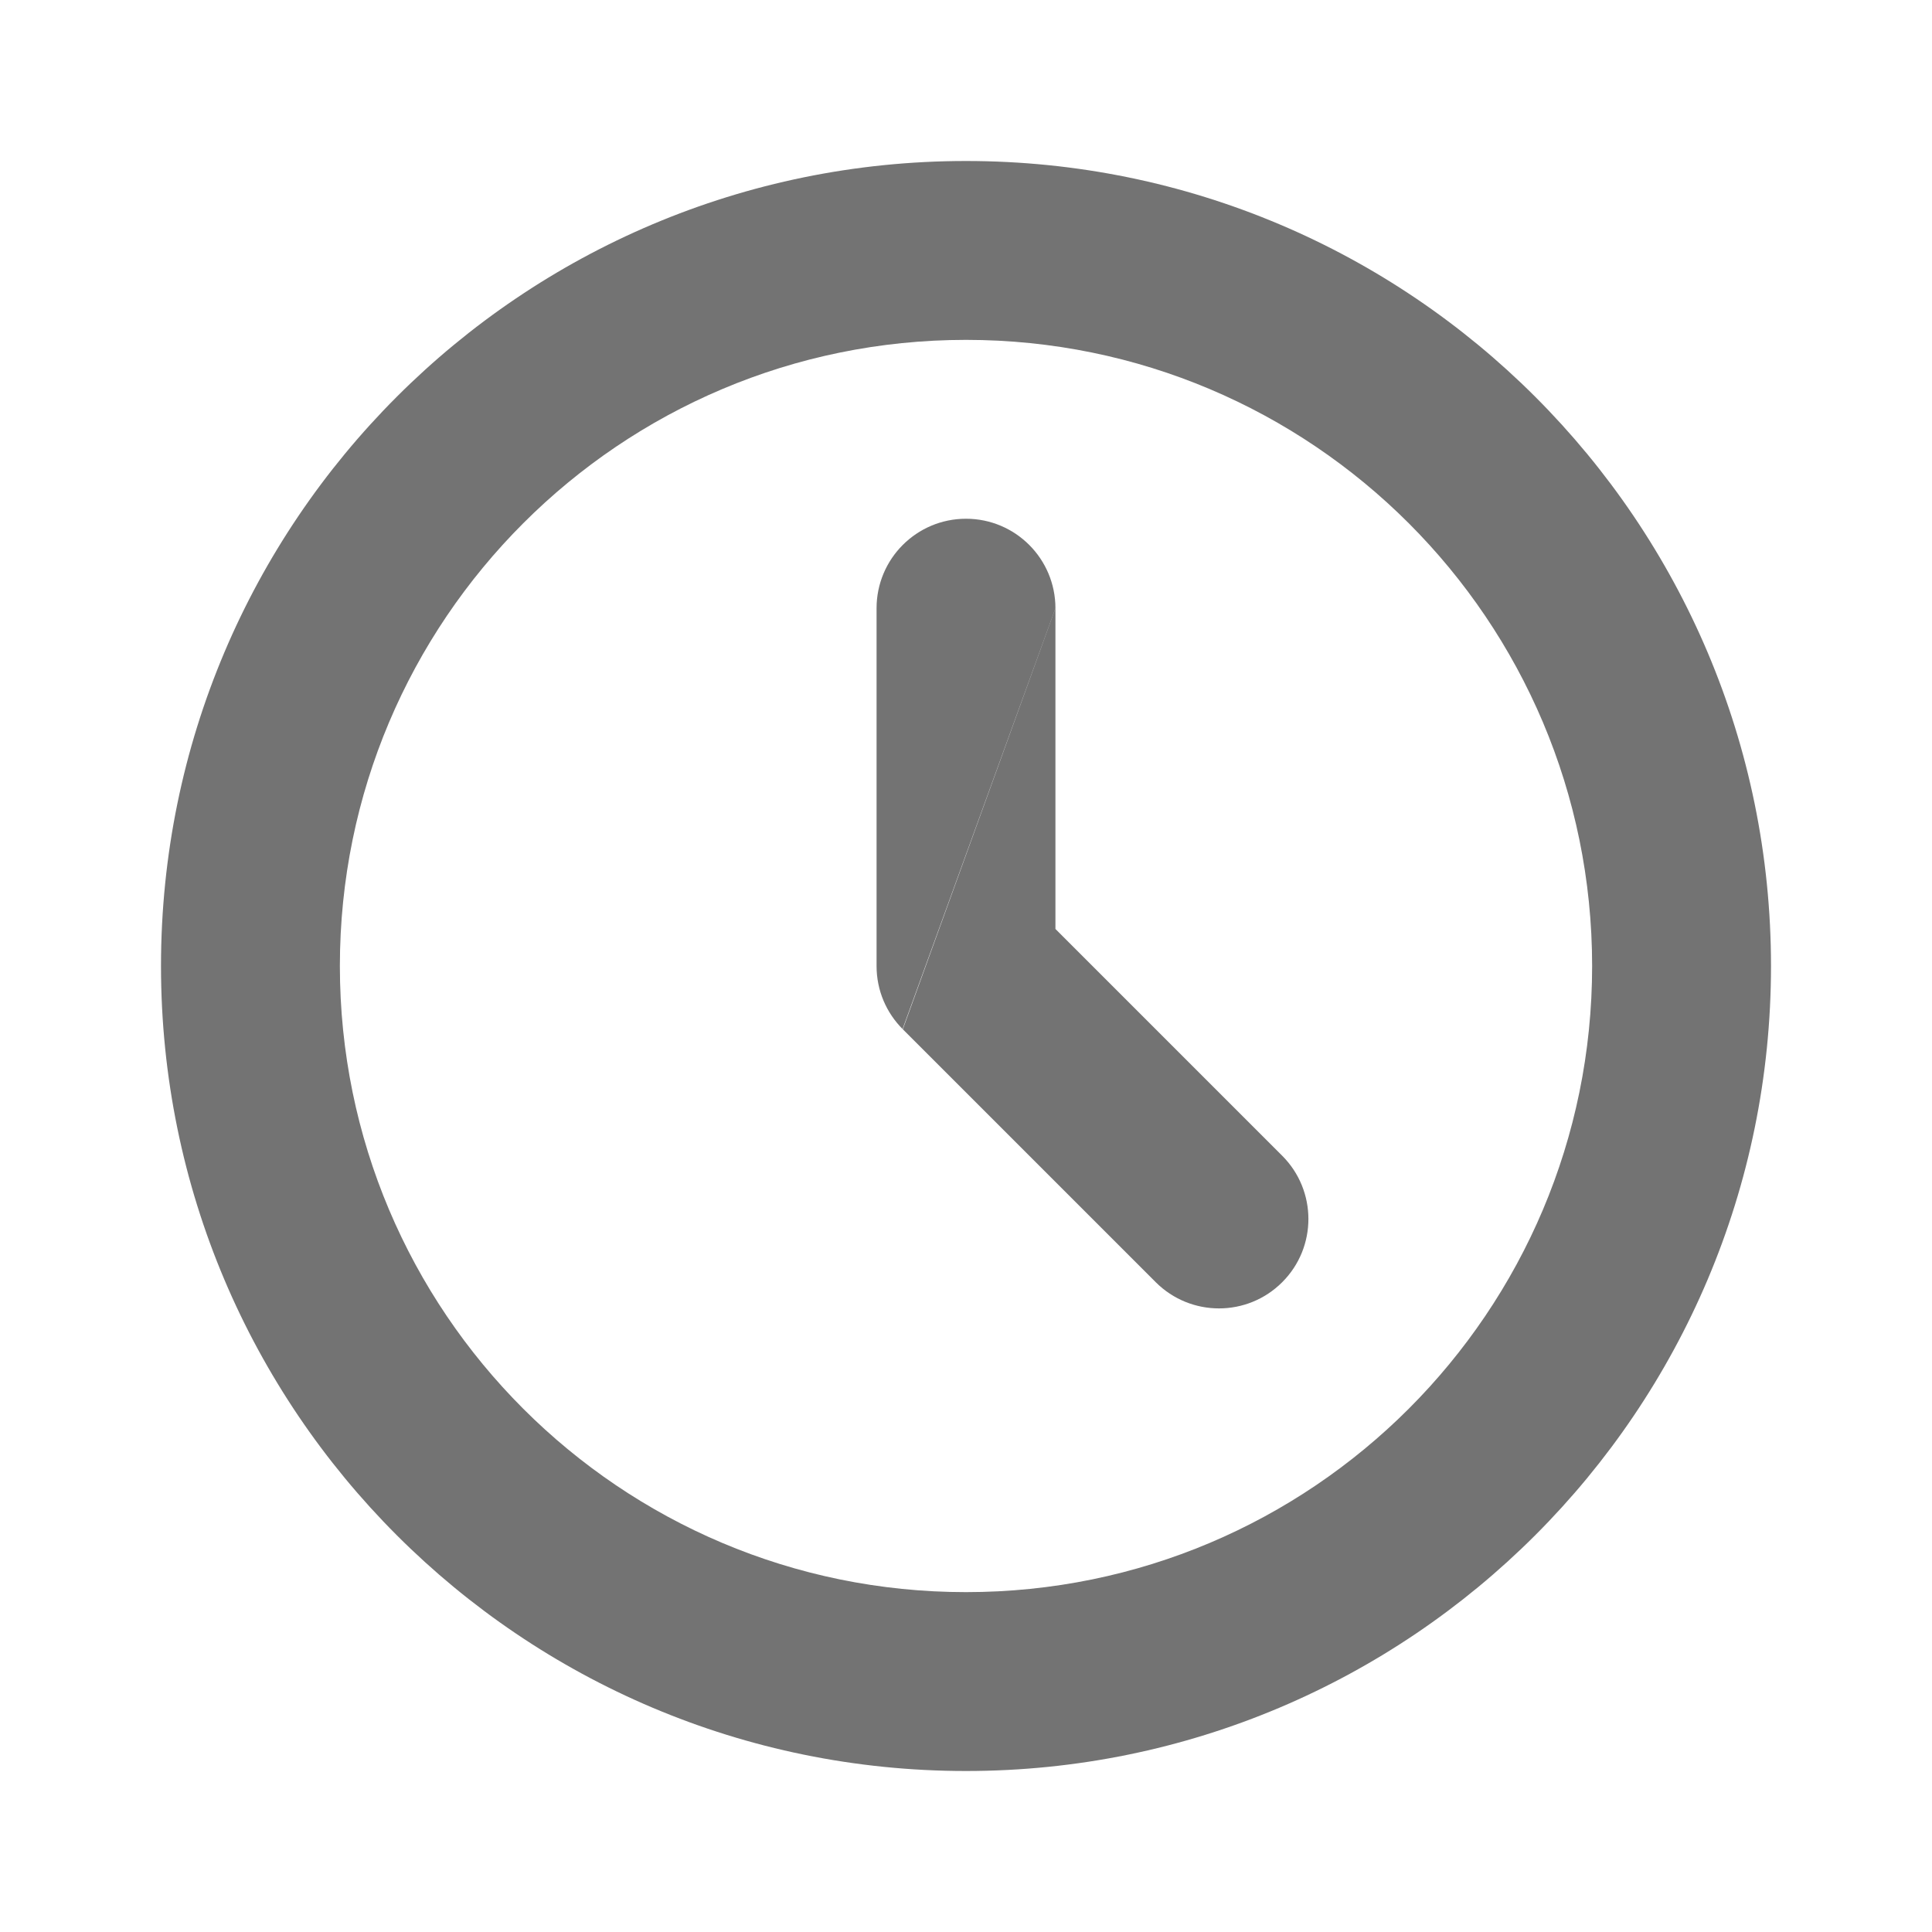
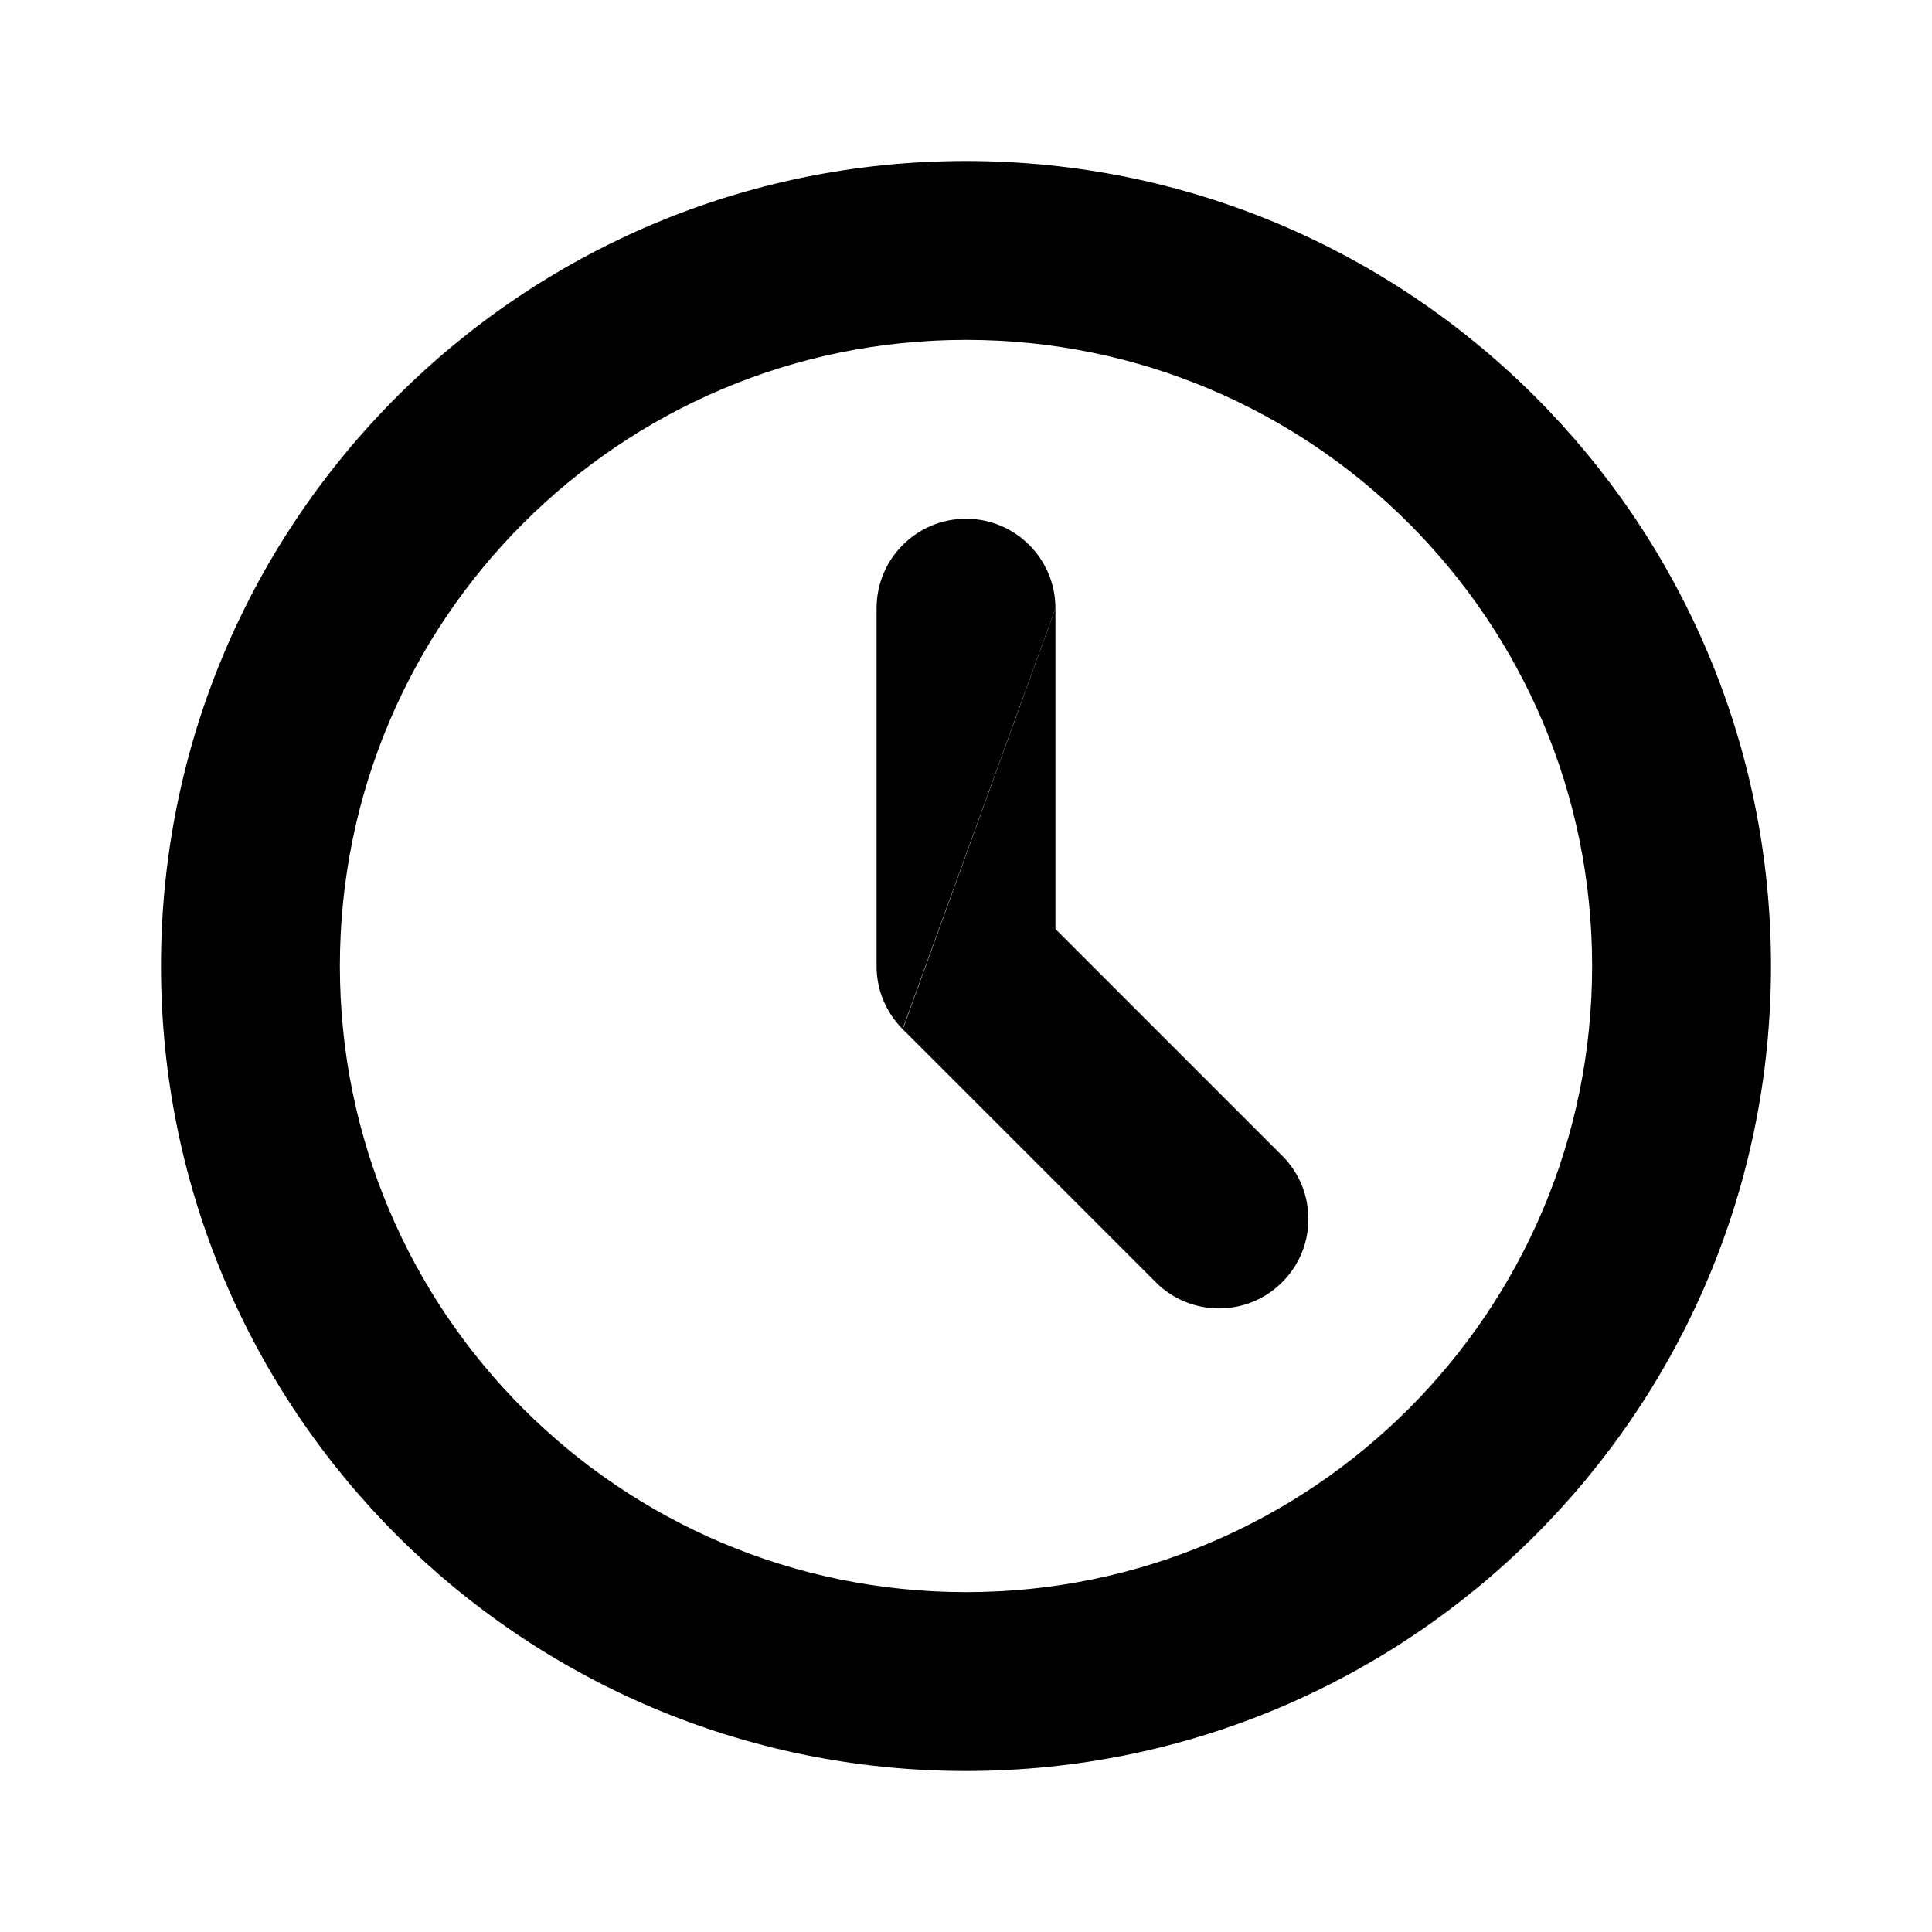
<svg xmlns="http://www.w3.org/2000/svg" viewBox="0 0 24 24" fill="none">
-   <path d="M12 6.444C12.614 6.444 13.111 6.942 13.111 7.556L11.212 12.783C11.012 12.582 10.889 12.306 10.889 12V7.556C10.889 6.942 11.386 6.444 12 6.444Z" fill="black" fill-opacity="0.55" />
-   <path d="M13.111 7.556L11.215 12.786L14.357 15.928C14.791 16.362 15.495 16.362 15.928 15.928C16.362 15.495 16.362 14.791 15.928 14.357L13.111 11.54V7.556Z" fill="black" fill-opacity="0.55" />
-   <path fill-rule="evenodd" clip-rule="evenodd" d="M22 12C22 17.523 17.523 22 12 22C6.477 22 2 17.523 2 12C2 6.477 6.477 2 12 2C17.523 2 22 6.477 22 12ZM19.778 12C19.778 16.296 16.296 19.778 12 19.778C7.704 19.778 4.222 16.296 4.222 12C4.222 7.704 7.704 4.222 12 4.222C16.296 4.222 19.778 7.704 19.778 12Z" fill="black" fill-opacity="0.55" />
+   <path d="M12 6.444C12.614 6.444 13.111 6.942 13.111 7.556L11.212 12.783C11.012 12.582 10.889 12.306 10.889 12V7.556C10.889 6.942 11.386 6.444 12 6.444Z" fill="black" />
+   <path d="M13.111 7.556L11.215 12.786L14.357 15.928C14.791 16.362 15.495 16.362 15.928 15.928C16.362 15.495 16.362 14.791 15.928 14.357L13.111 11.54V7.556Z" fill="black" />
+   <path fill-rule="evenodd" clip-rule="evenodd" d="M22 12C22 17.523 17.523 22 12 22C6.477 22 2 17.523 2 12C2 6.477 6.477 2 12 2C17.523 2 22 6.477 22 12ZM19.778 12C19.778 16.296 16.296 19.778 12 19.778C7.704 19.778 4.222 16.296 4.222 12C4.222 7.704 7.704 4.222 12 4.222C16.296 4.222 19.778 7.704 19.778 12Z" fill="black" />
</svg>
